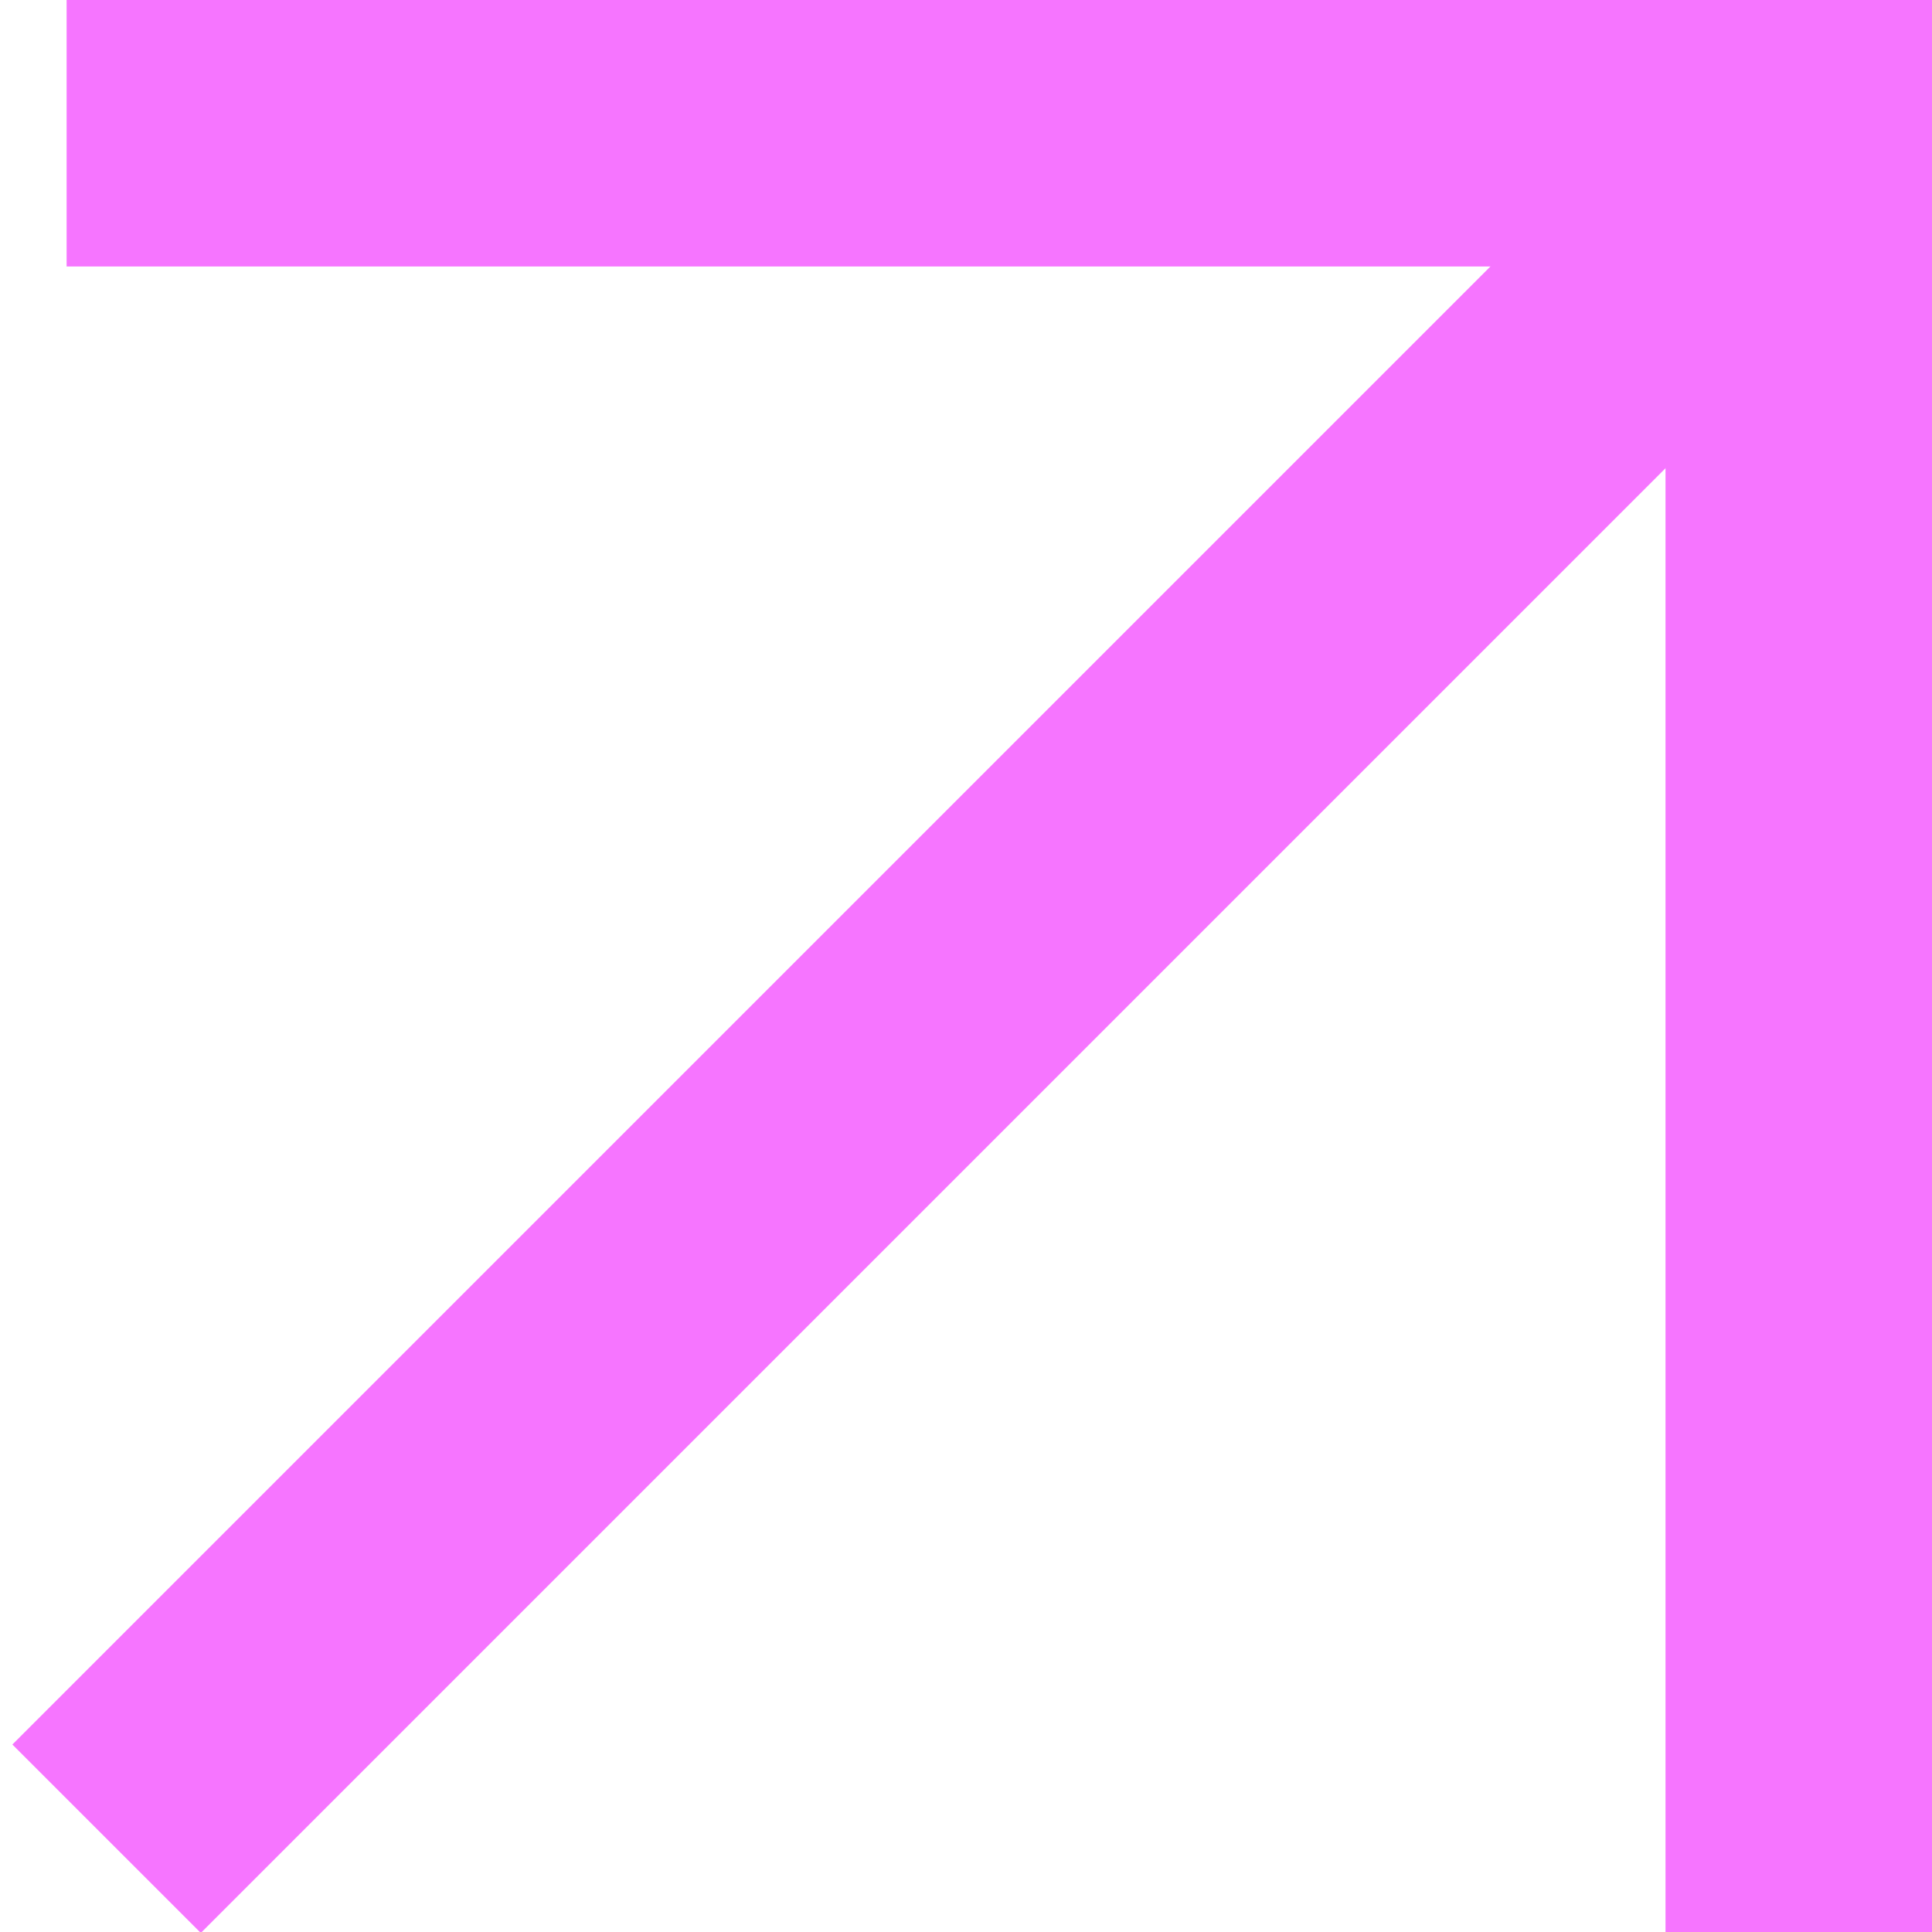
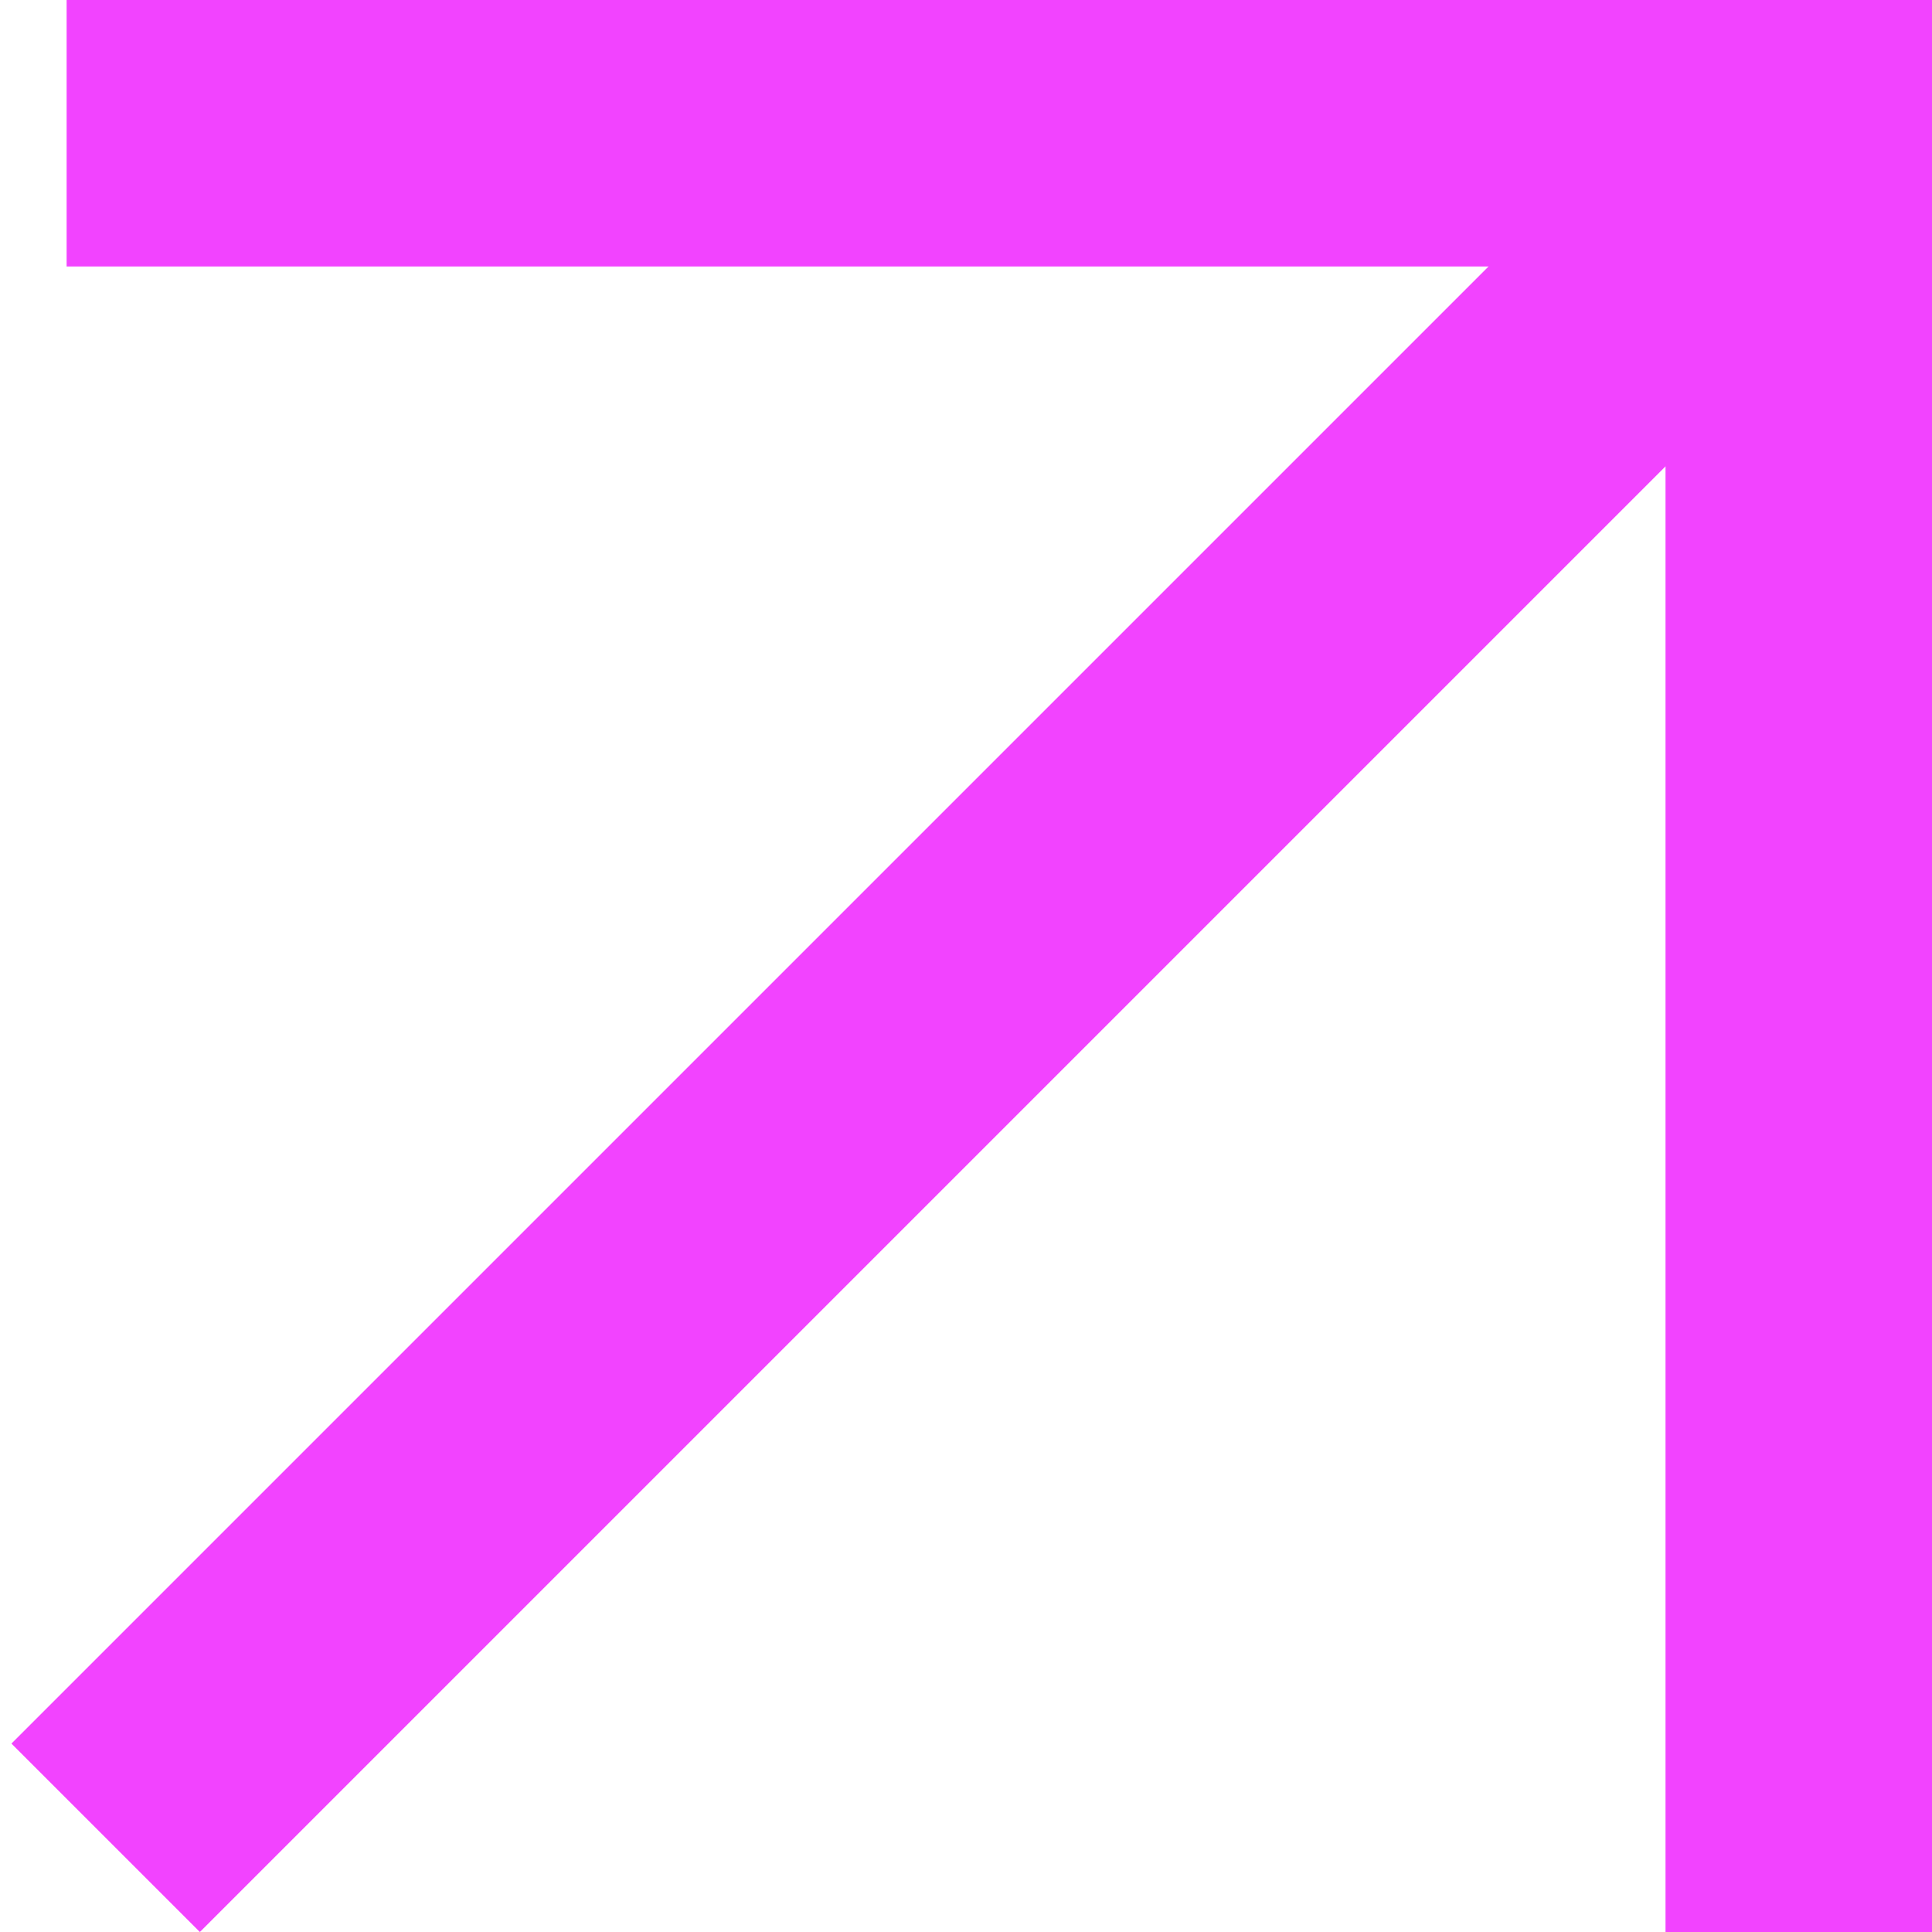
- <svg xmlns="http://www.w3.org/2000/svg" id="Layer_1" data-name="Layer 1" version="1.1" viewBox="0 0 29 29">
-   <defs>
-     <style>
-       .cls-1 {
-         fill: none;
-         stroke: #f675ff;
-         stroke-width: 4px;
-       }
-     </style>
-   </defs>
-   <line class="cls-1" x1="1.6" y1="27.6" x2="26.6" y2="2.6" />
-   <line class="cls-1" x1="1" y1="2" x2="29" y2="2" />
-   <line class="cls-1" x1="27" y1="29" x2="27" y2="1" />
+ <svg xmlns="http://www.w3.org/2000/svg" width="29" height="29" viewBox="0 0 29 29" fill="none">
+   <line x1="1.586" y1="27.586" x2="26.586" y2="2.586" stroke="#F243FF" stroke-width="4" />
+   <line x1="1" y1="2" x2="29" y2="2" stroke="#F243FF" stroke-width="4" />
+   <line x1="27" y1="29" x2="27" y2="1" stroke="#F243FF" stroke-width="4" />
</svg>
